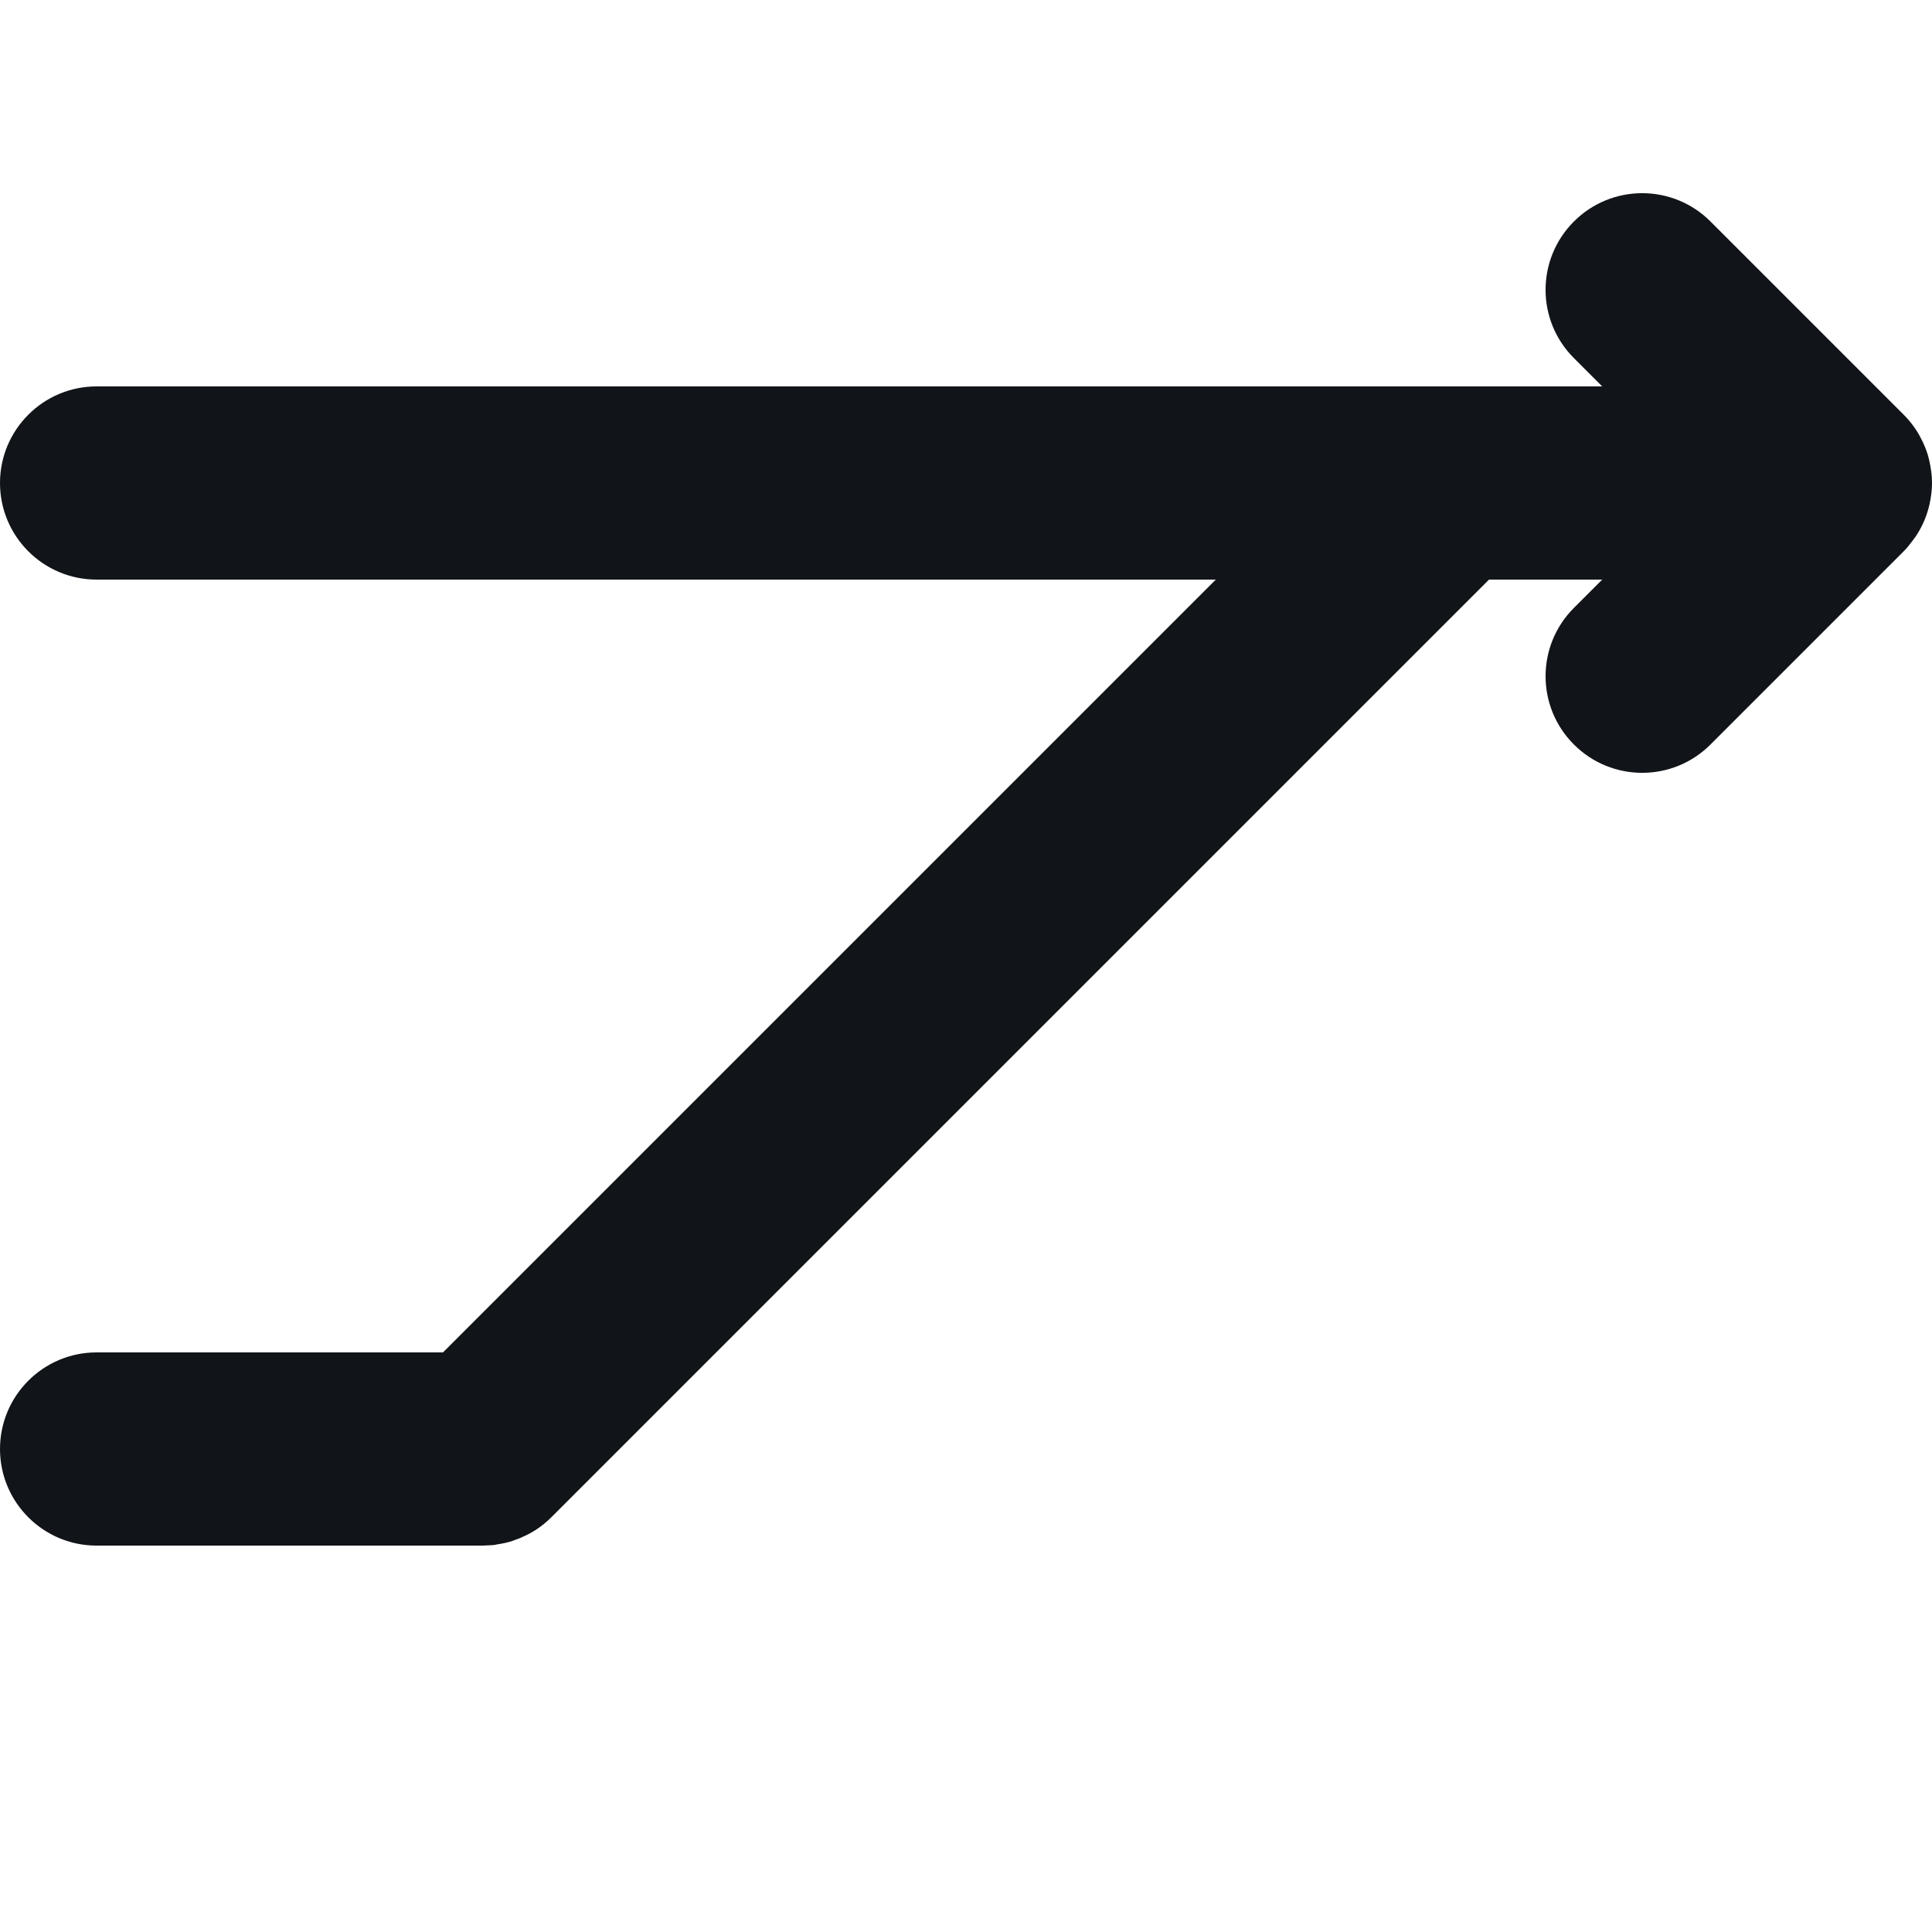
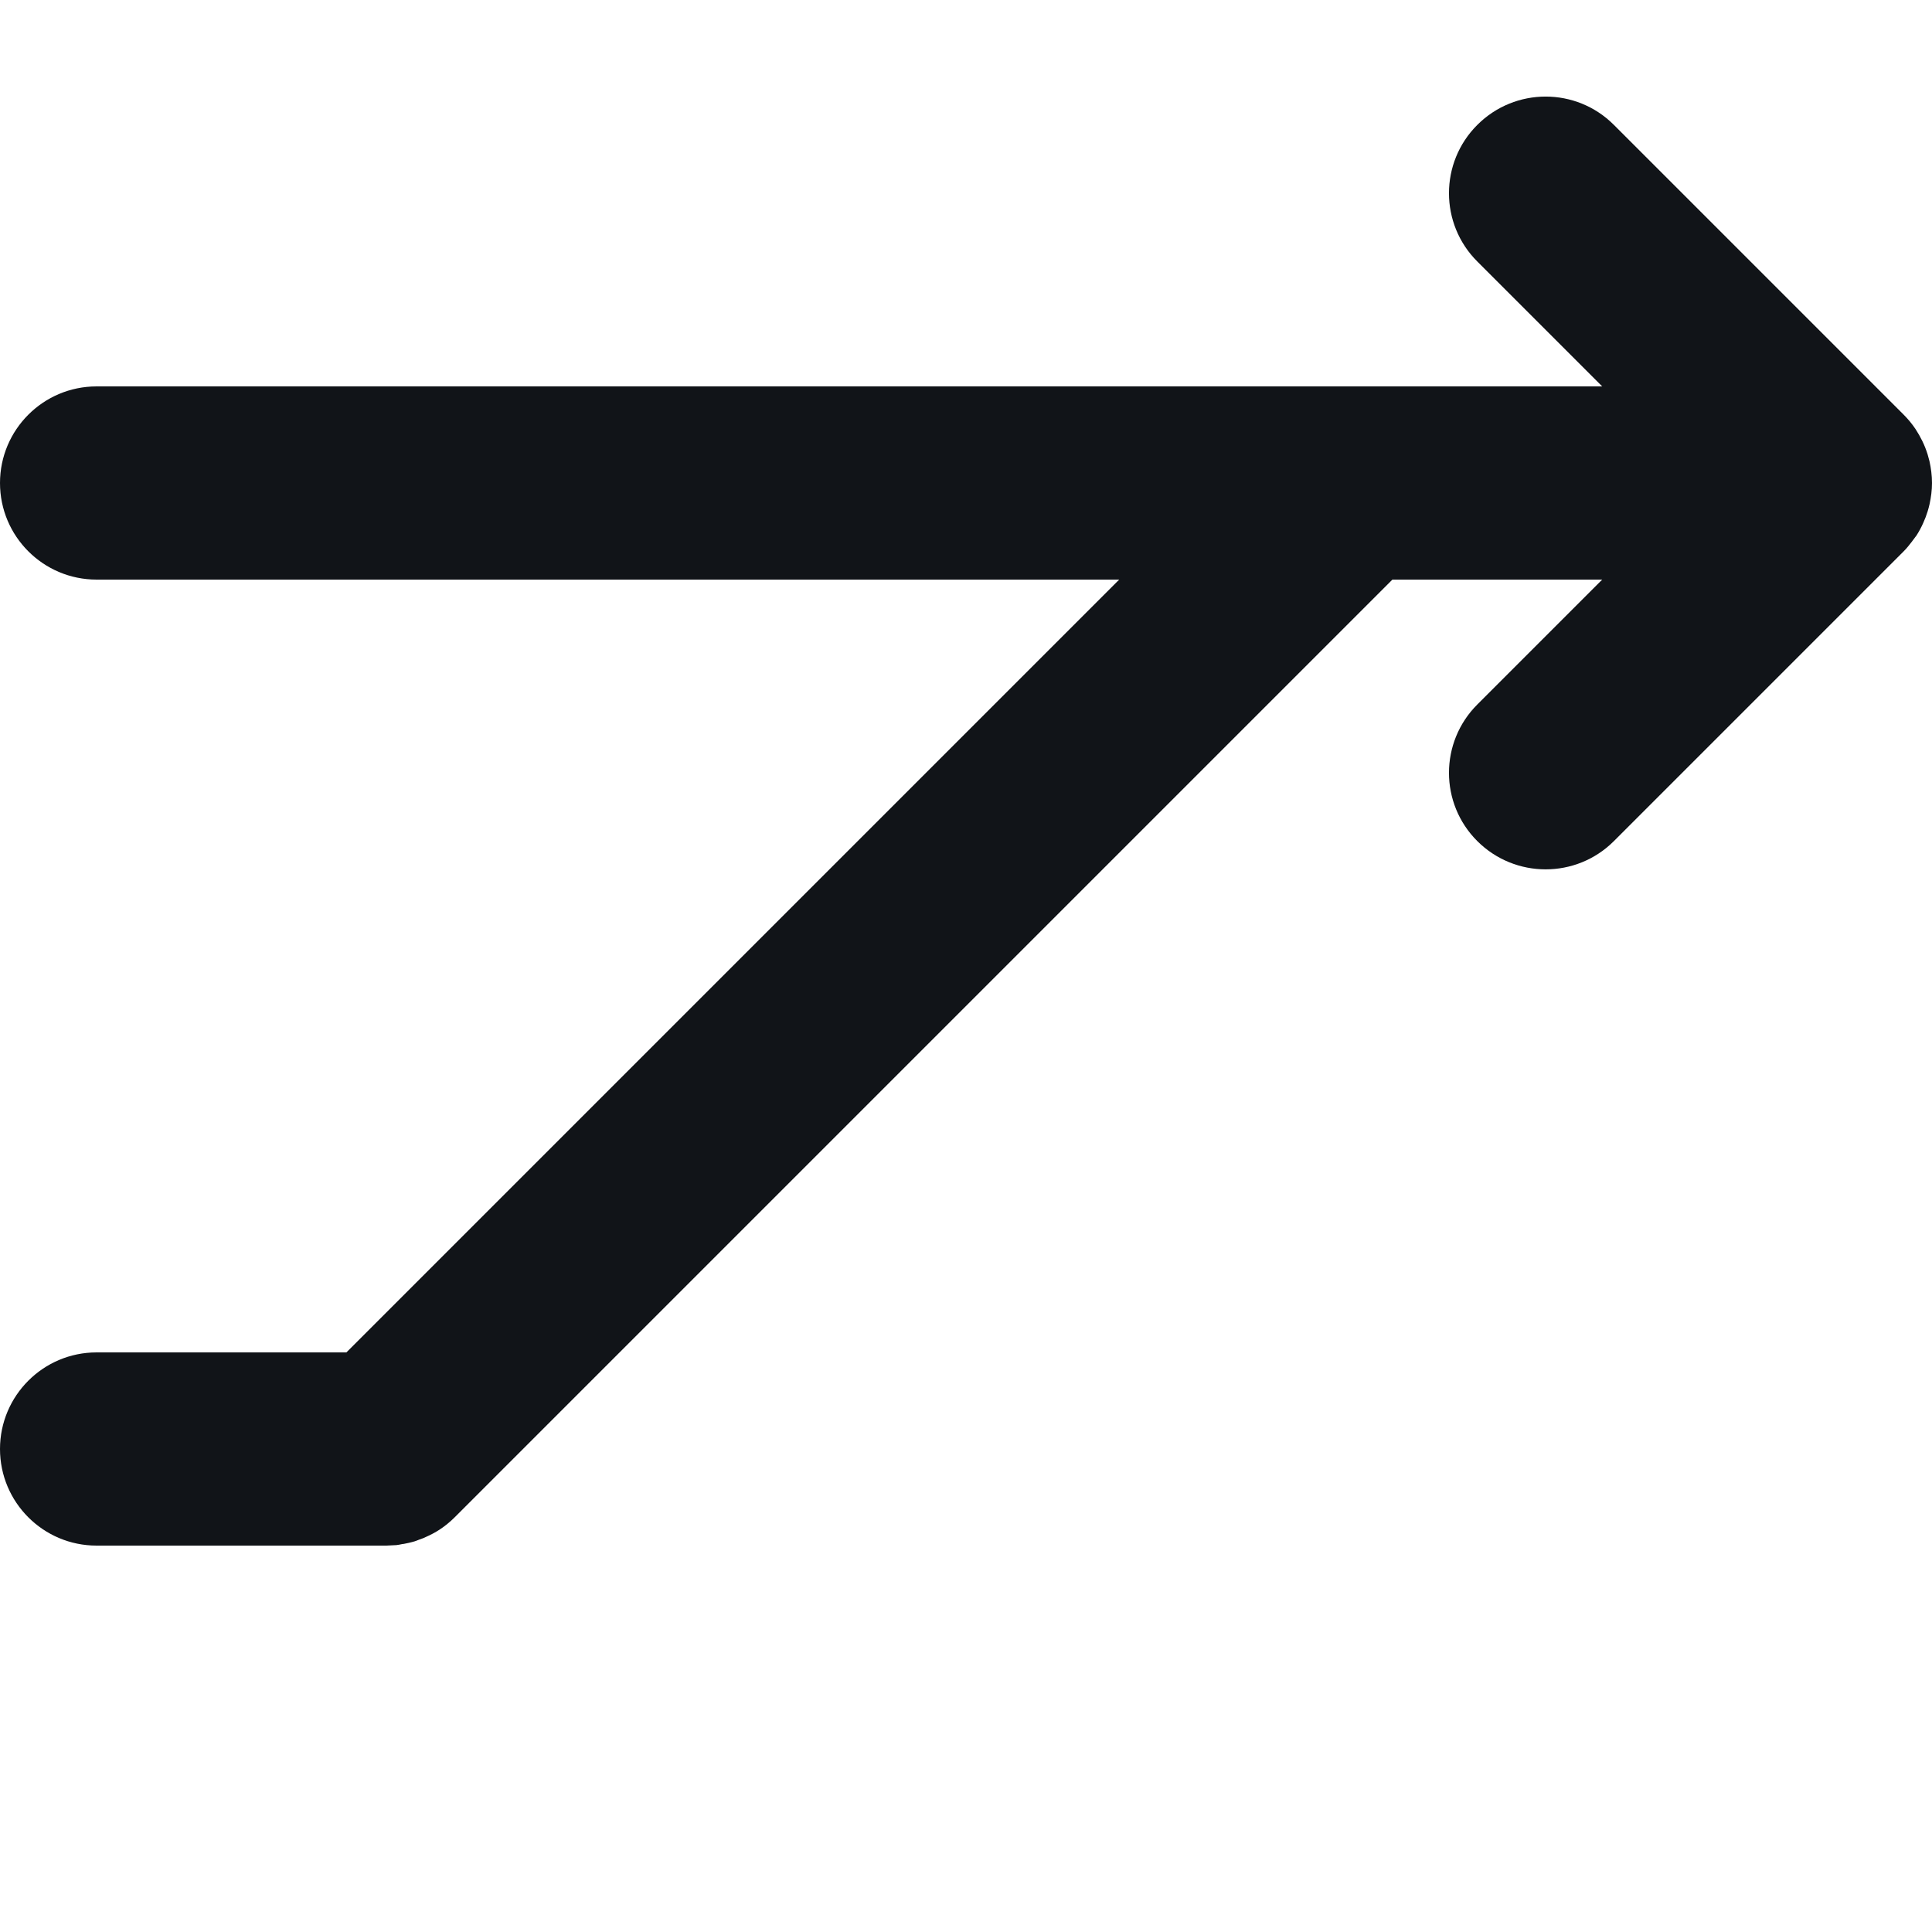
<svg xmlns="http://www.w3.org/2000/svg" viewBox="0 0 20 20">
-   <path d="M16.293 2.293C16.683 1.902 17.317 1.902 17.707 2.293L19.707 4.293C19.755 4.341 19.798 4.394 19.835 4.45C19.86 4.488 19.881 4.527 19.9 4.566C19.922 4.612 19.941 4.658 19.956 4.707C19.962 4.727 19.967 4.748 19.972 4.769C19.989 4.843 20 4.92 20 5C20 5.075 19.99 5.148 19.975 5.218C19.969 5.243 19.963 5.268 19.955 5.293C19.941 5.339 19.924 5.384 19.903 5.427C19.882 5.472 19.857 5.515 19.829 5.557C19.817 5.574 19.804 5.591 19.791 5.608C19.765 5.642 19.738 5.676 19.707 5.707L17.707 7.707C17.317 8.098 16.683 8.098 16.293 7.707C15.902 7.317 15.902 6.684 16.293 6.293L16.586 6H15.414L5.707 15.707C5.659 15.755 5.606 15.798 5.55 15.835C5.505 15.864 5.458 15.889 5.41 15.91C5.401 15.914 5.393 15.918 5.384 15.922C5.367 15.929 5.349 15.935 5.332 15.941C5.319 15.946 5.306 15.952 5.292 15.956C5.272 15.962 5.251 15.967 5.23 15.972C5.219 15.974 5.208 15.977 5.196 15.979C5.186 15.982 5.175 15.983 5.165 15.984C5.144 15.988 5.124 15.993 5.103 15.995L5 16H1C0.448 16 4.07147e-05 15.552 0 15C0 14.448 0.448 14 1 14H4.586L12.586 6H1C0.448 6 4.08435e-05 5.552 0 5C0 4.448 0.448 4 1 4H16.586L16.293 3.707C15.902 3.317 15.902 2.683 16.293 2.293Z" fill="#111418" />
+   <path d="M15.293 1.293C15.684 0.902 16.317 0.902 16.707 1.293L19.707 4.293C19.753 4.339 19.795 4.39 19.831 4.444C19.857 4.484 19.88 4.525 19.9 4.566C19.922 4.611 19.94 4.657 19.955 4.705C19.962 4.728 19.968 4.752 19.974 4.775C19.99 4.848 20 4.923 20 5C20 5.075 19.99 5.148 19.975 5.218C19.969 5.243 19.963 5.268 19.955 5.293C19.942 5.335 19.927 5.375 19.909 5.414C19.888 5.461 19.864 5.506 19.835 5.55C19.833 5.552 19.831 5.554 19.829 5.557C19.817 5.574 19.804 5.591 19.791 5.608C19.765 5.642 19.738 5.676 19.707 5.707L16.707 8.707C16.317 9.097 15.684 9.097 15.293 8.707C14.902 8.317 14.902 7.684 15.293 7.293L16.586 6H14.414L4.707 15.707C4.659 15.755 4.606 15.798 4.55 15.835C4.505 15.864 4.458 15.889 4.41 15.91C4.401 15.914 4.393 15.918 4.384 15.922C4.367 15.929 4.349 15.935 4.332 15.941C4.319 15.946 4.306 15.952 4.292 15.956C4.272 15.962 4.251 15.967 4.23 15.972C4.219 15.974 4.208 15.977 4.196 15.979C4.186 15.982 4.175 15.983 4.165 15.984C4.144 15.988 4.124 15.993 4.103 15.995L4 16H1C0.448 16 8.1425e-05 15.552 0 15C0 14.448 0.448 14 1 14H3.586L11.586 6H1C0.448 6 8.16826e-05 5.552 0 5C0 4.448 0.448 4 1 4H16.586L15.293 2.707C14.902 2.317 14.902 1.683 15.293 1.293Z" fill="#111418" />
</svg>
